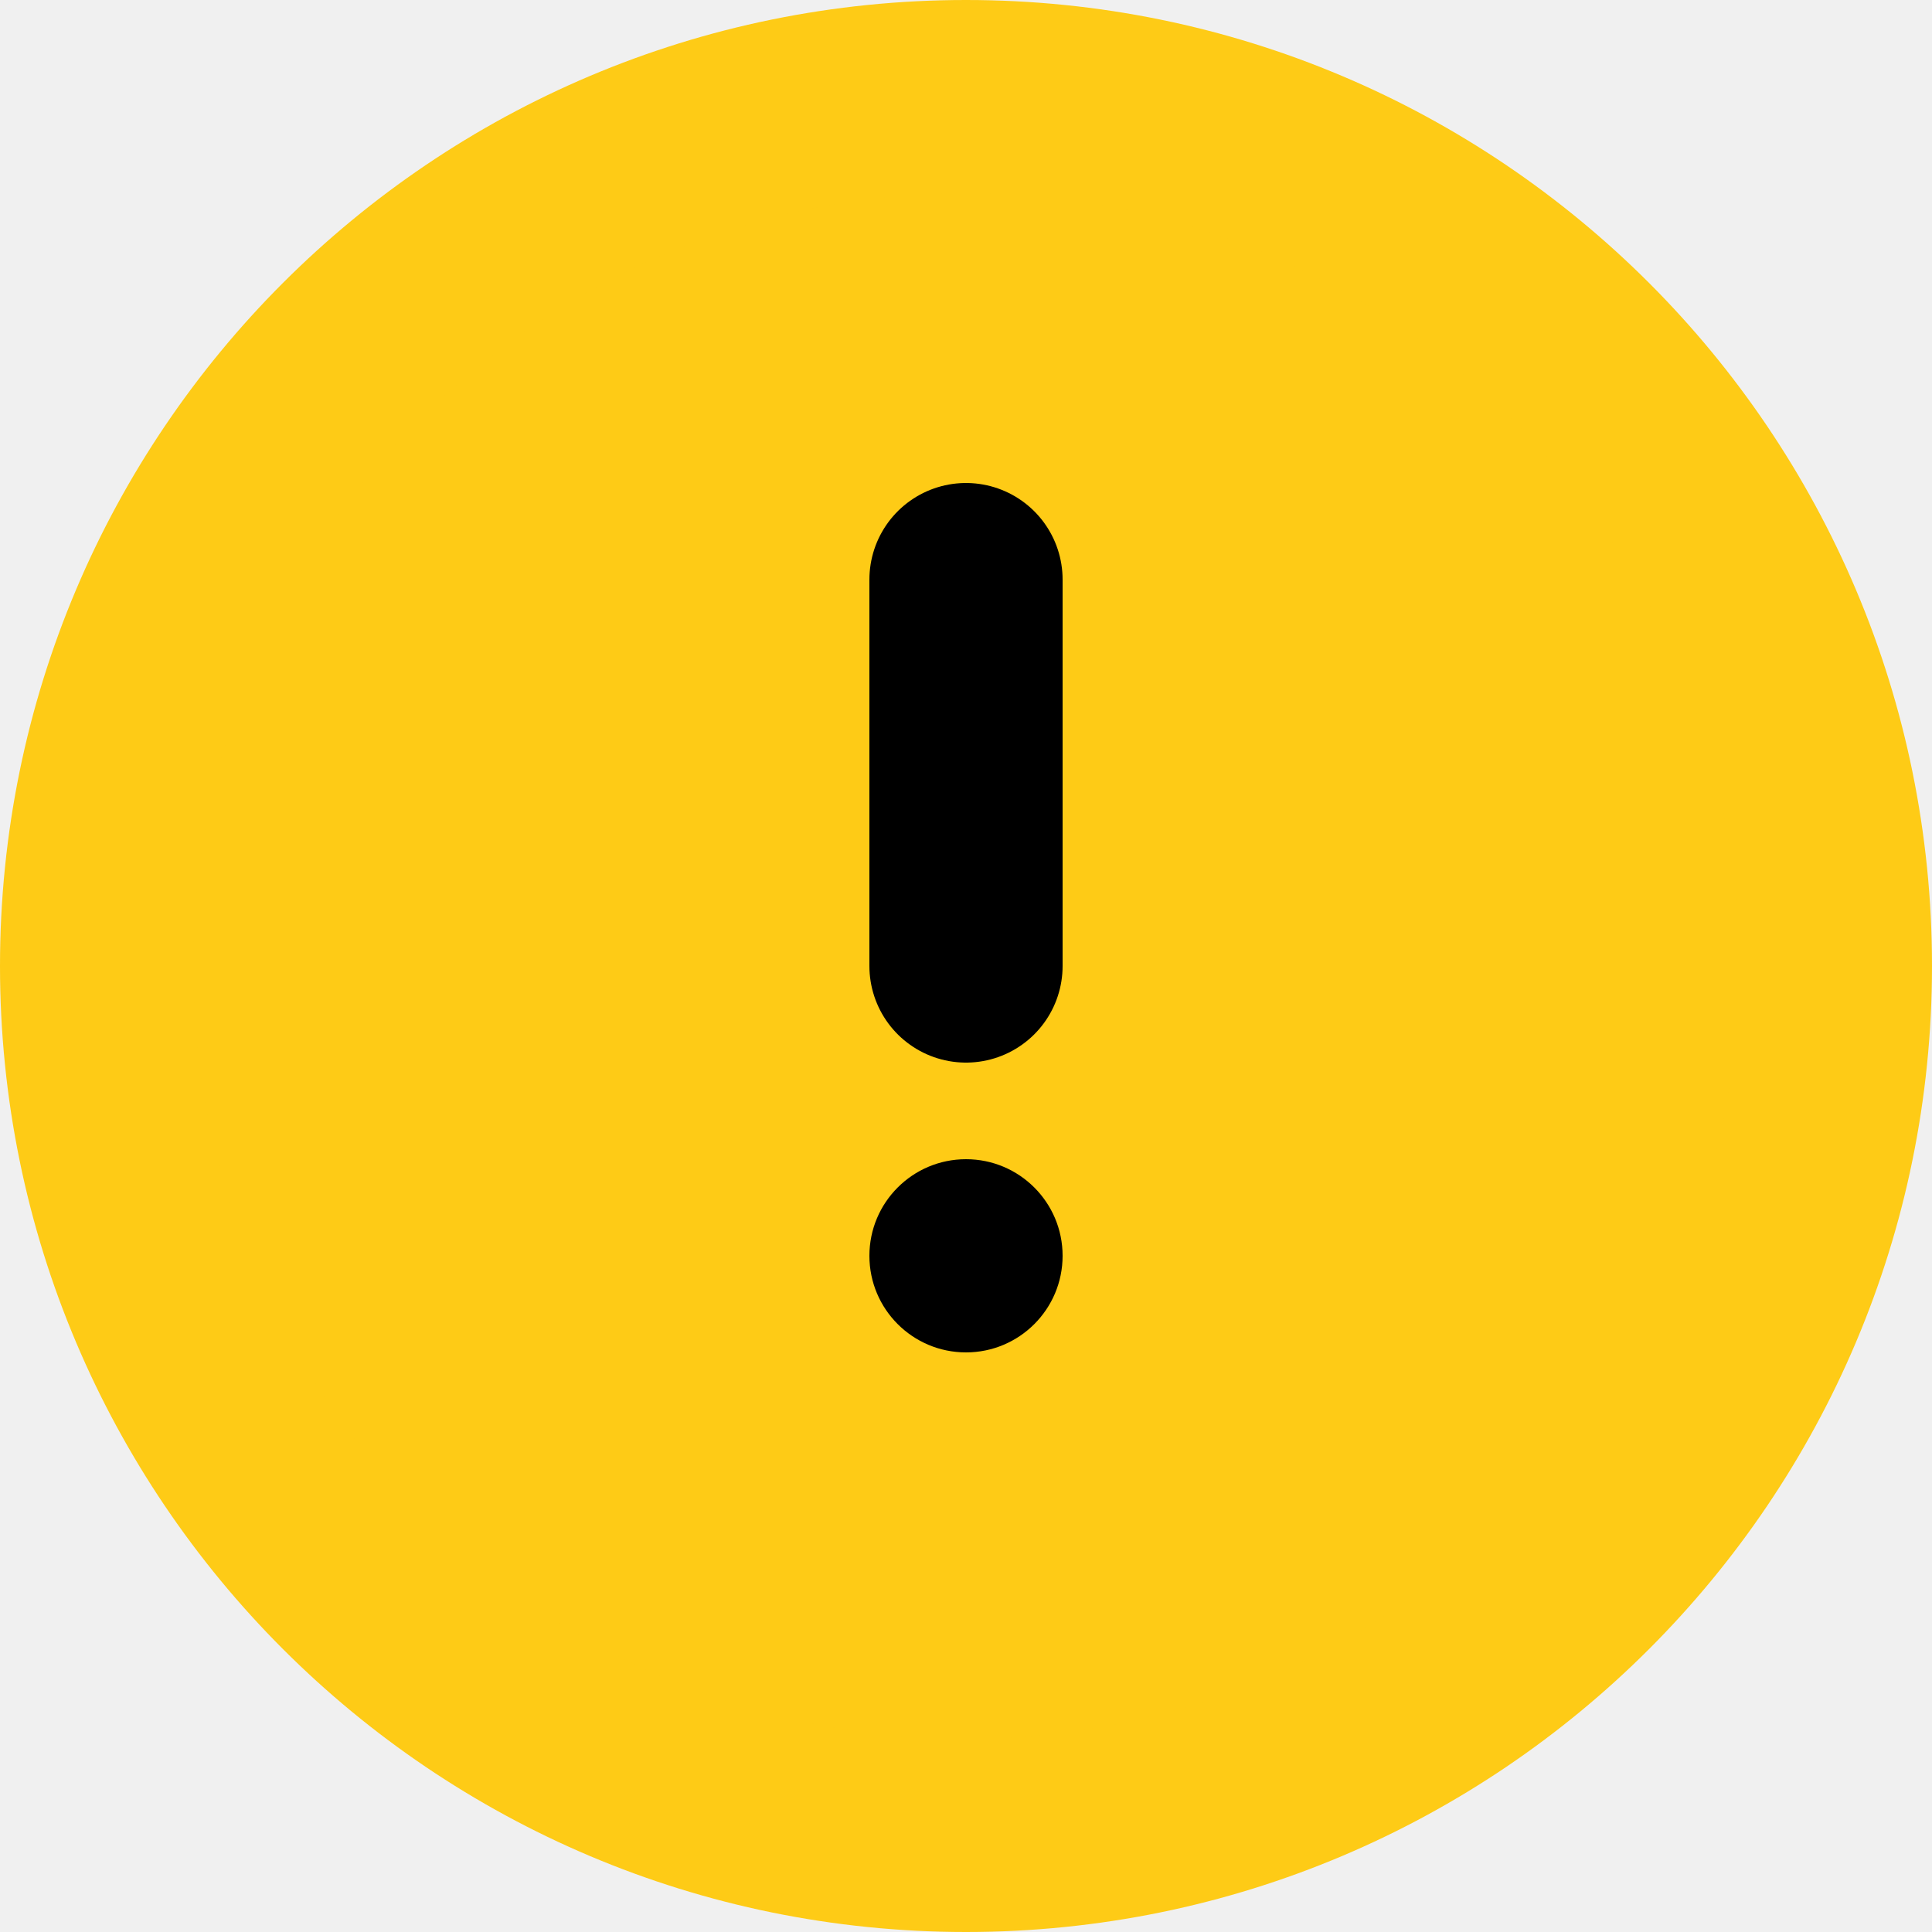
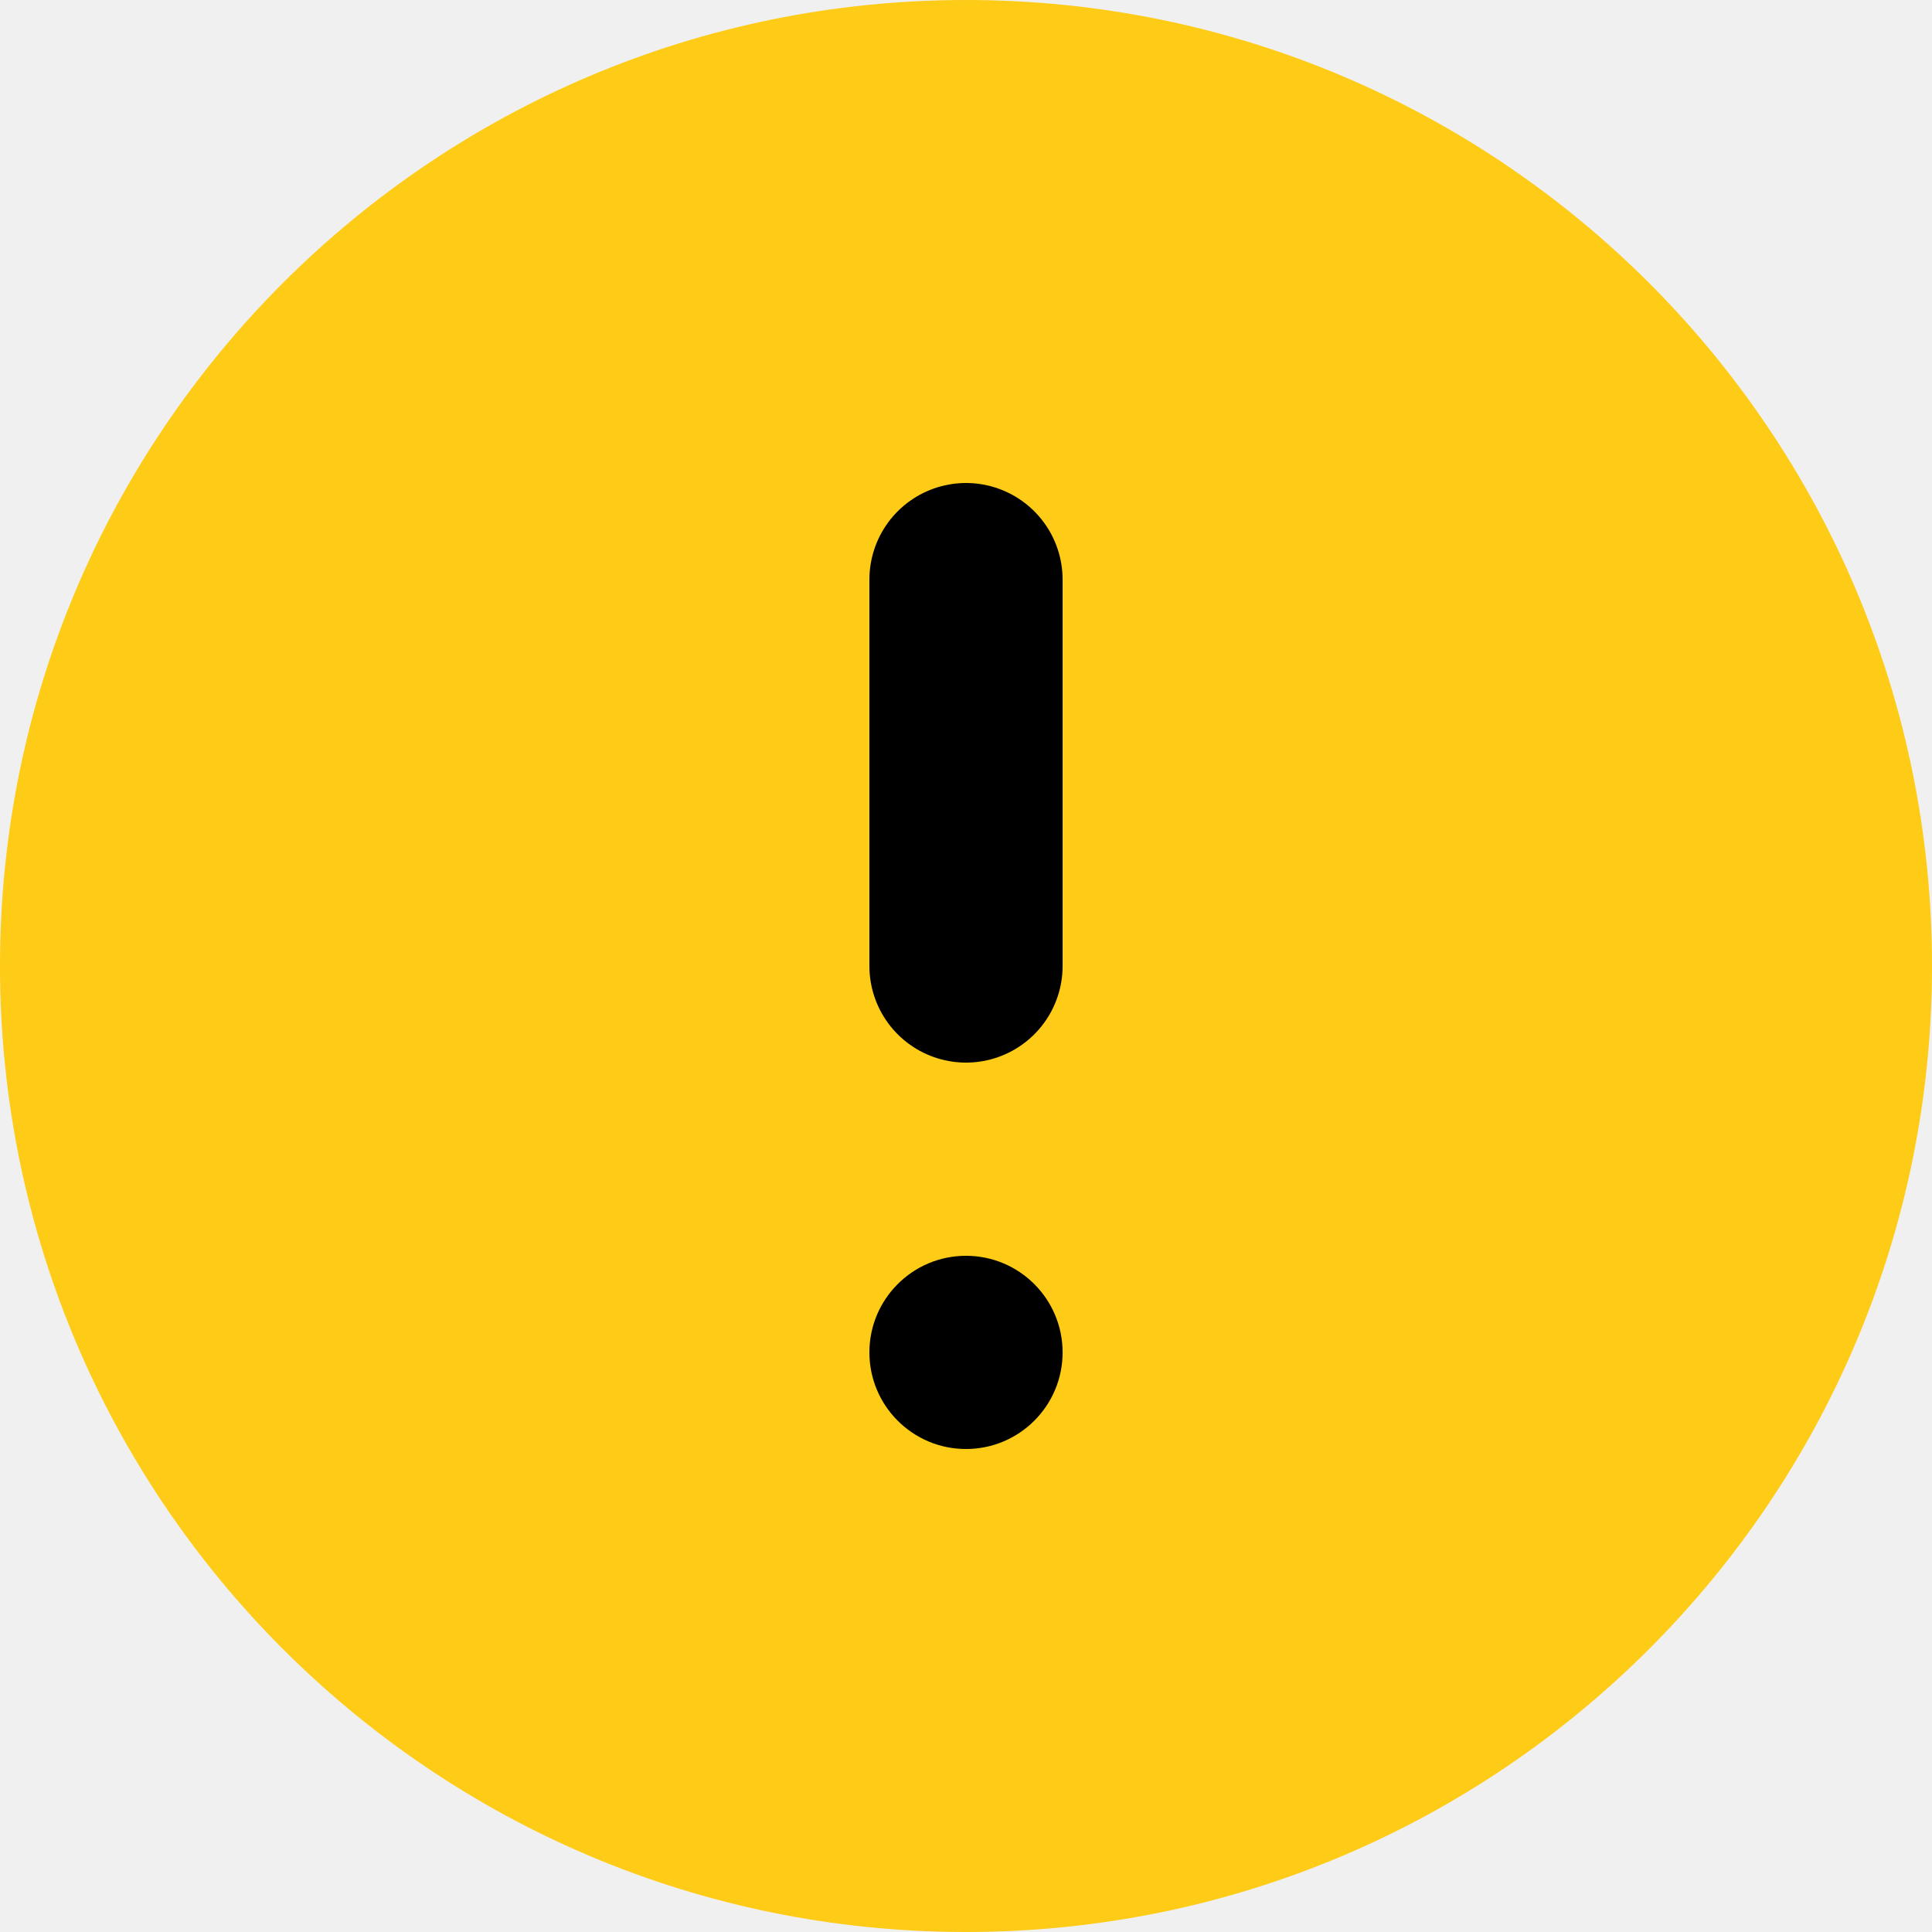
<svg xmlns="http://www.w3.org/2000/svg" width="20" height="20" viewBox="0 0 20 20" fill="none">
-   <g clip-path="url(#clip0_3483_5497)">
-     <circle cx="10" cy="10" r="9" fill="#FECB16" stroke="#FECB16" stroke-width="2" stroke-linecap="round" stroke-linejoin="round" />
-     <circle cx="10" cy="13" r="1" fill="black" />
-     <path d="M10 6L10 10" stroke="black" stroke-width="2" stroke-linecap="round" stroke-linejoin="round" />
-   </g>
+   <circle cx="10" cy="10" r="10" fill="#FECB16" />
+   <circle cx="10" cy="14" r="1" fill="black" />
+   <path d="M10 6L10 10" stroke="black" stroke-width="2" stroke-linecap="round" stroke-linejoin="round" />
  <defs>
    <clipPath id="clip0_3483_5497">
      <rect width="20" height="20" fill="white" />
    </clipPath>
  </defs>
</svg>
